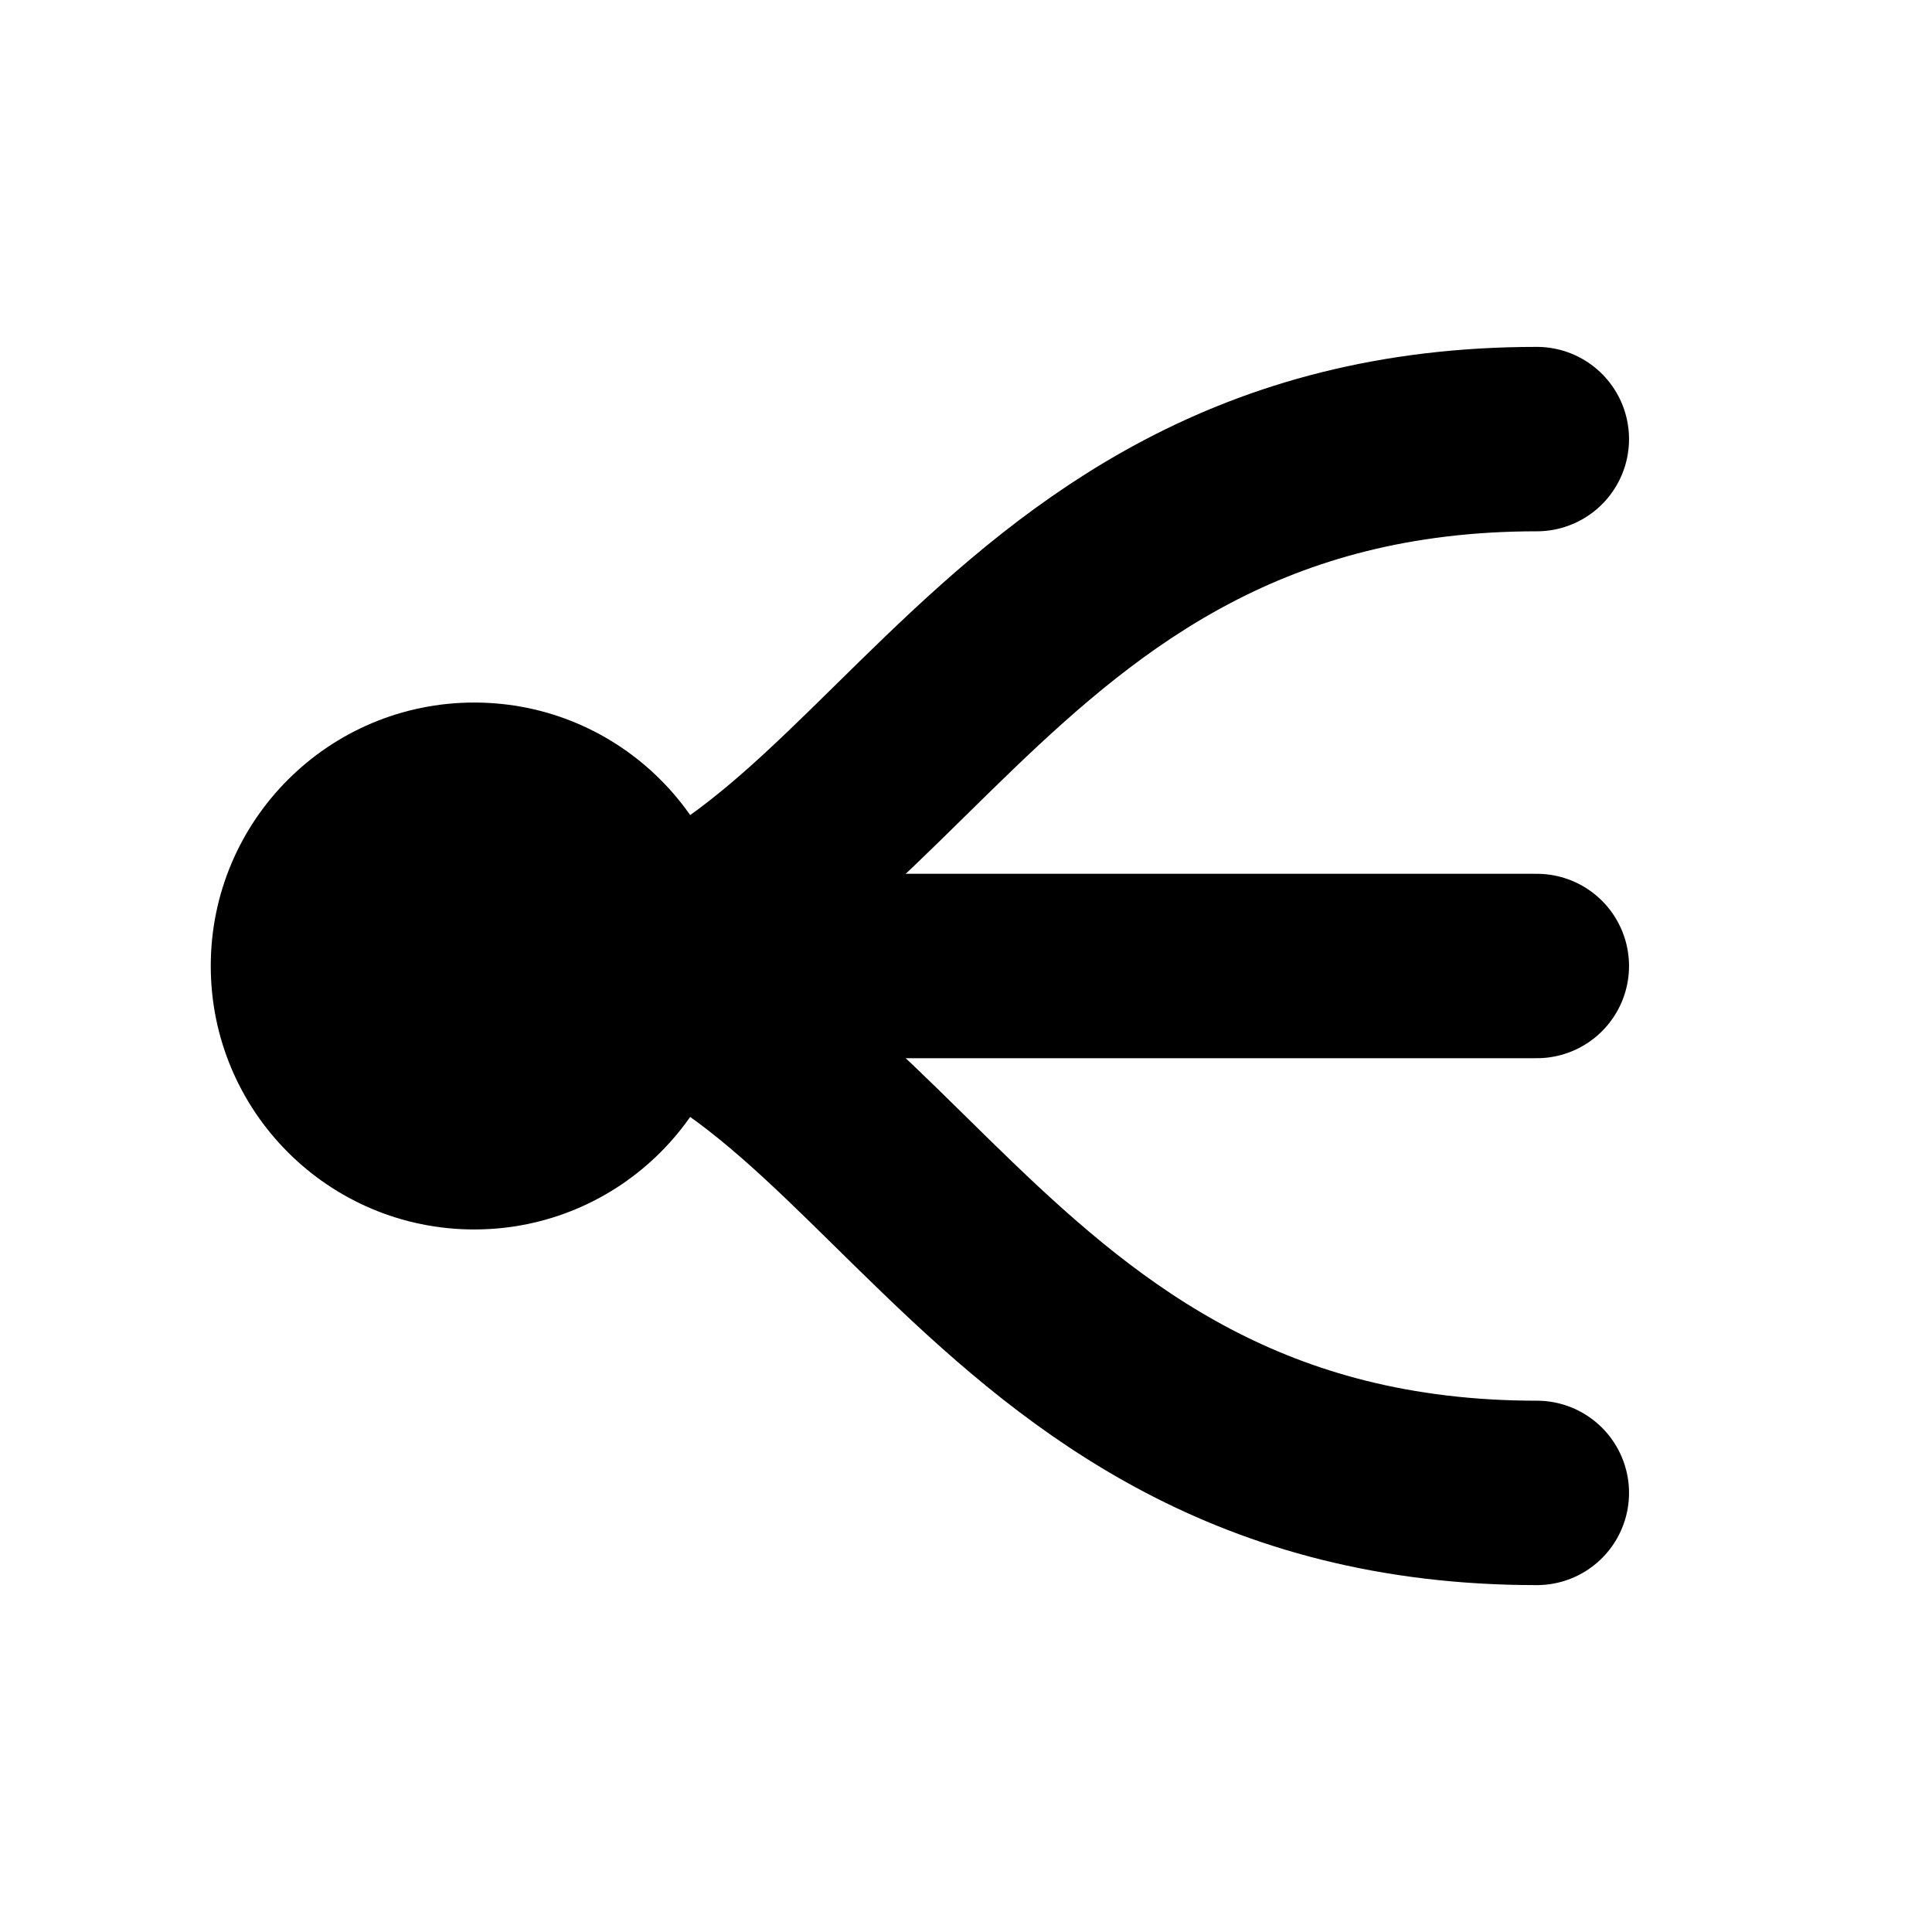
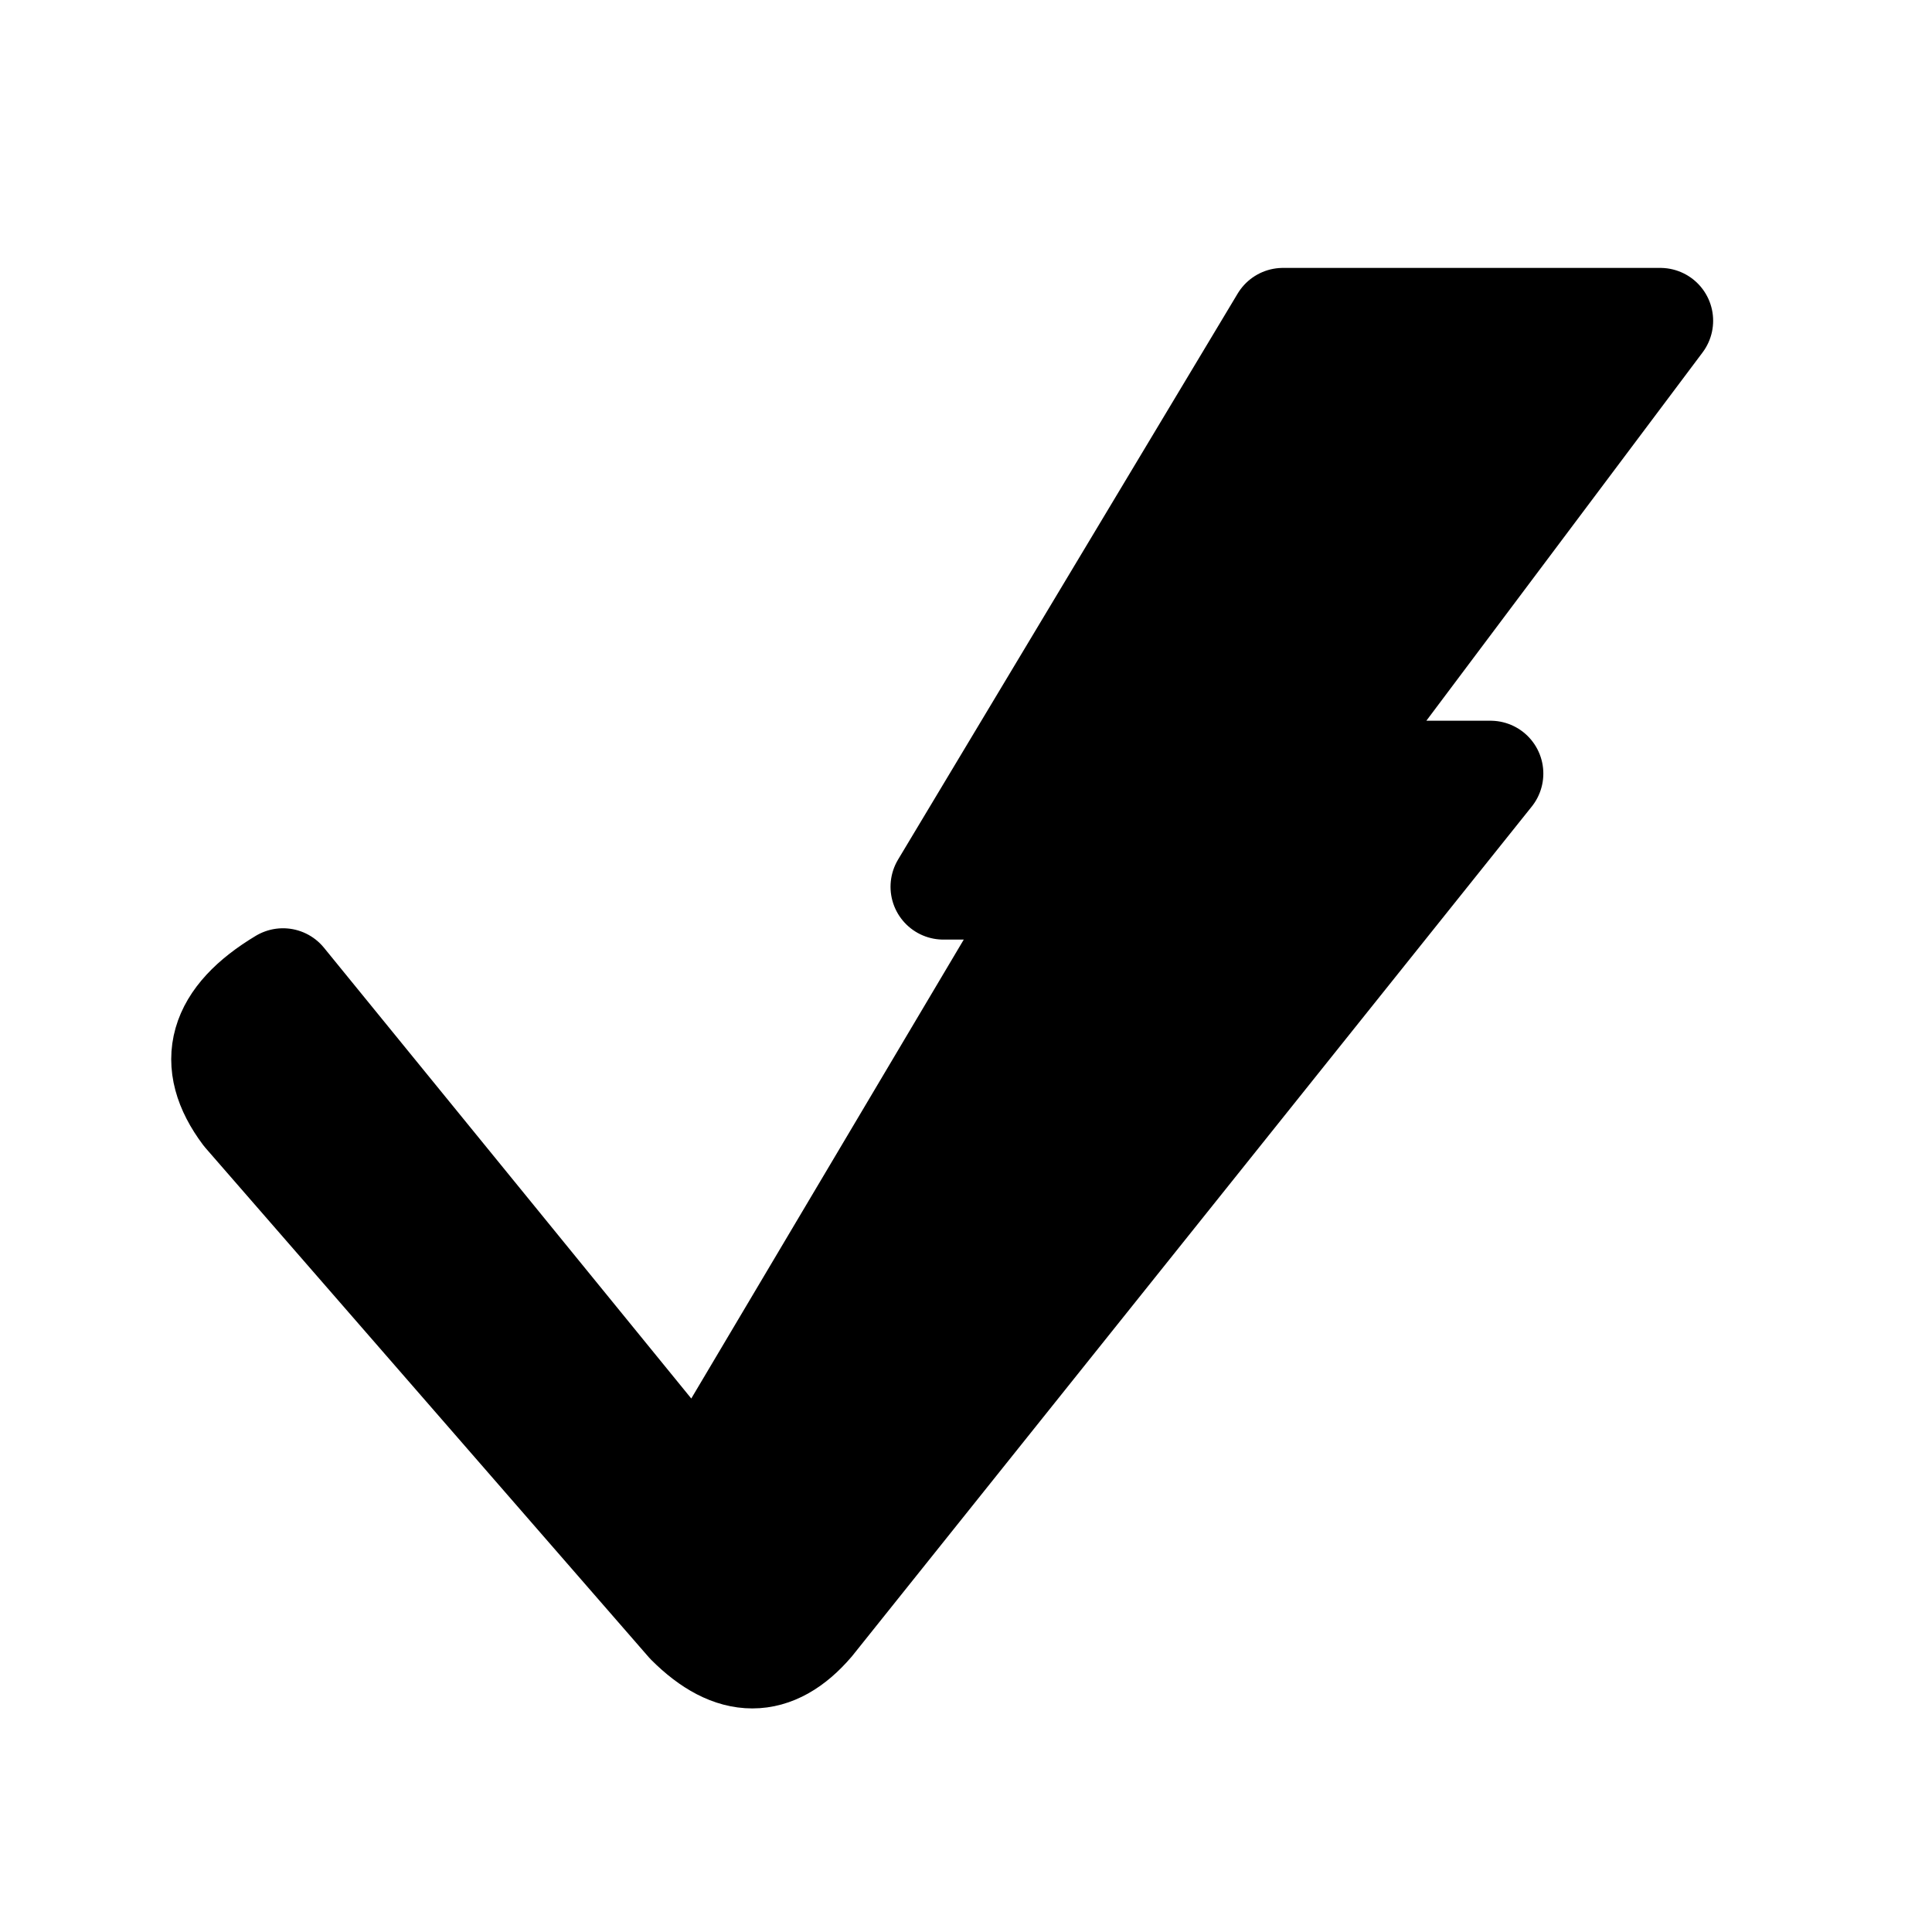
- <svg xmlns="http://www.w3.org/2000/svg" viewBox="0 0 22 22">
-   <g fill="none" stroke="#000" stroke-width="2.1" stroke-linecap="round">
-     <path d="M6 11 C10 11 11 5 17.5 5" />
-     <path d="M6 11 C10 11 11 17 17.5 17" />
-     <path d="M6 11 H17.5" />
-   </g>
-   <circle cx="5.4" cy="11" r="3" />
+ <svg xmlns="http://www.w3.org/2000/svg" viewBox="0 0 1024 1024">
+   <path d="M150 520 L370 790 L560 470 L500 470 L680 170 L880 170 L700 410 L790 410 L430 860 Q400 895 365 860 L130 590 Q100 550 150 520 Z" stroke="#000" stroke-width="56" stroke-linejoin="round" />
</svg>
